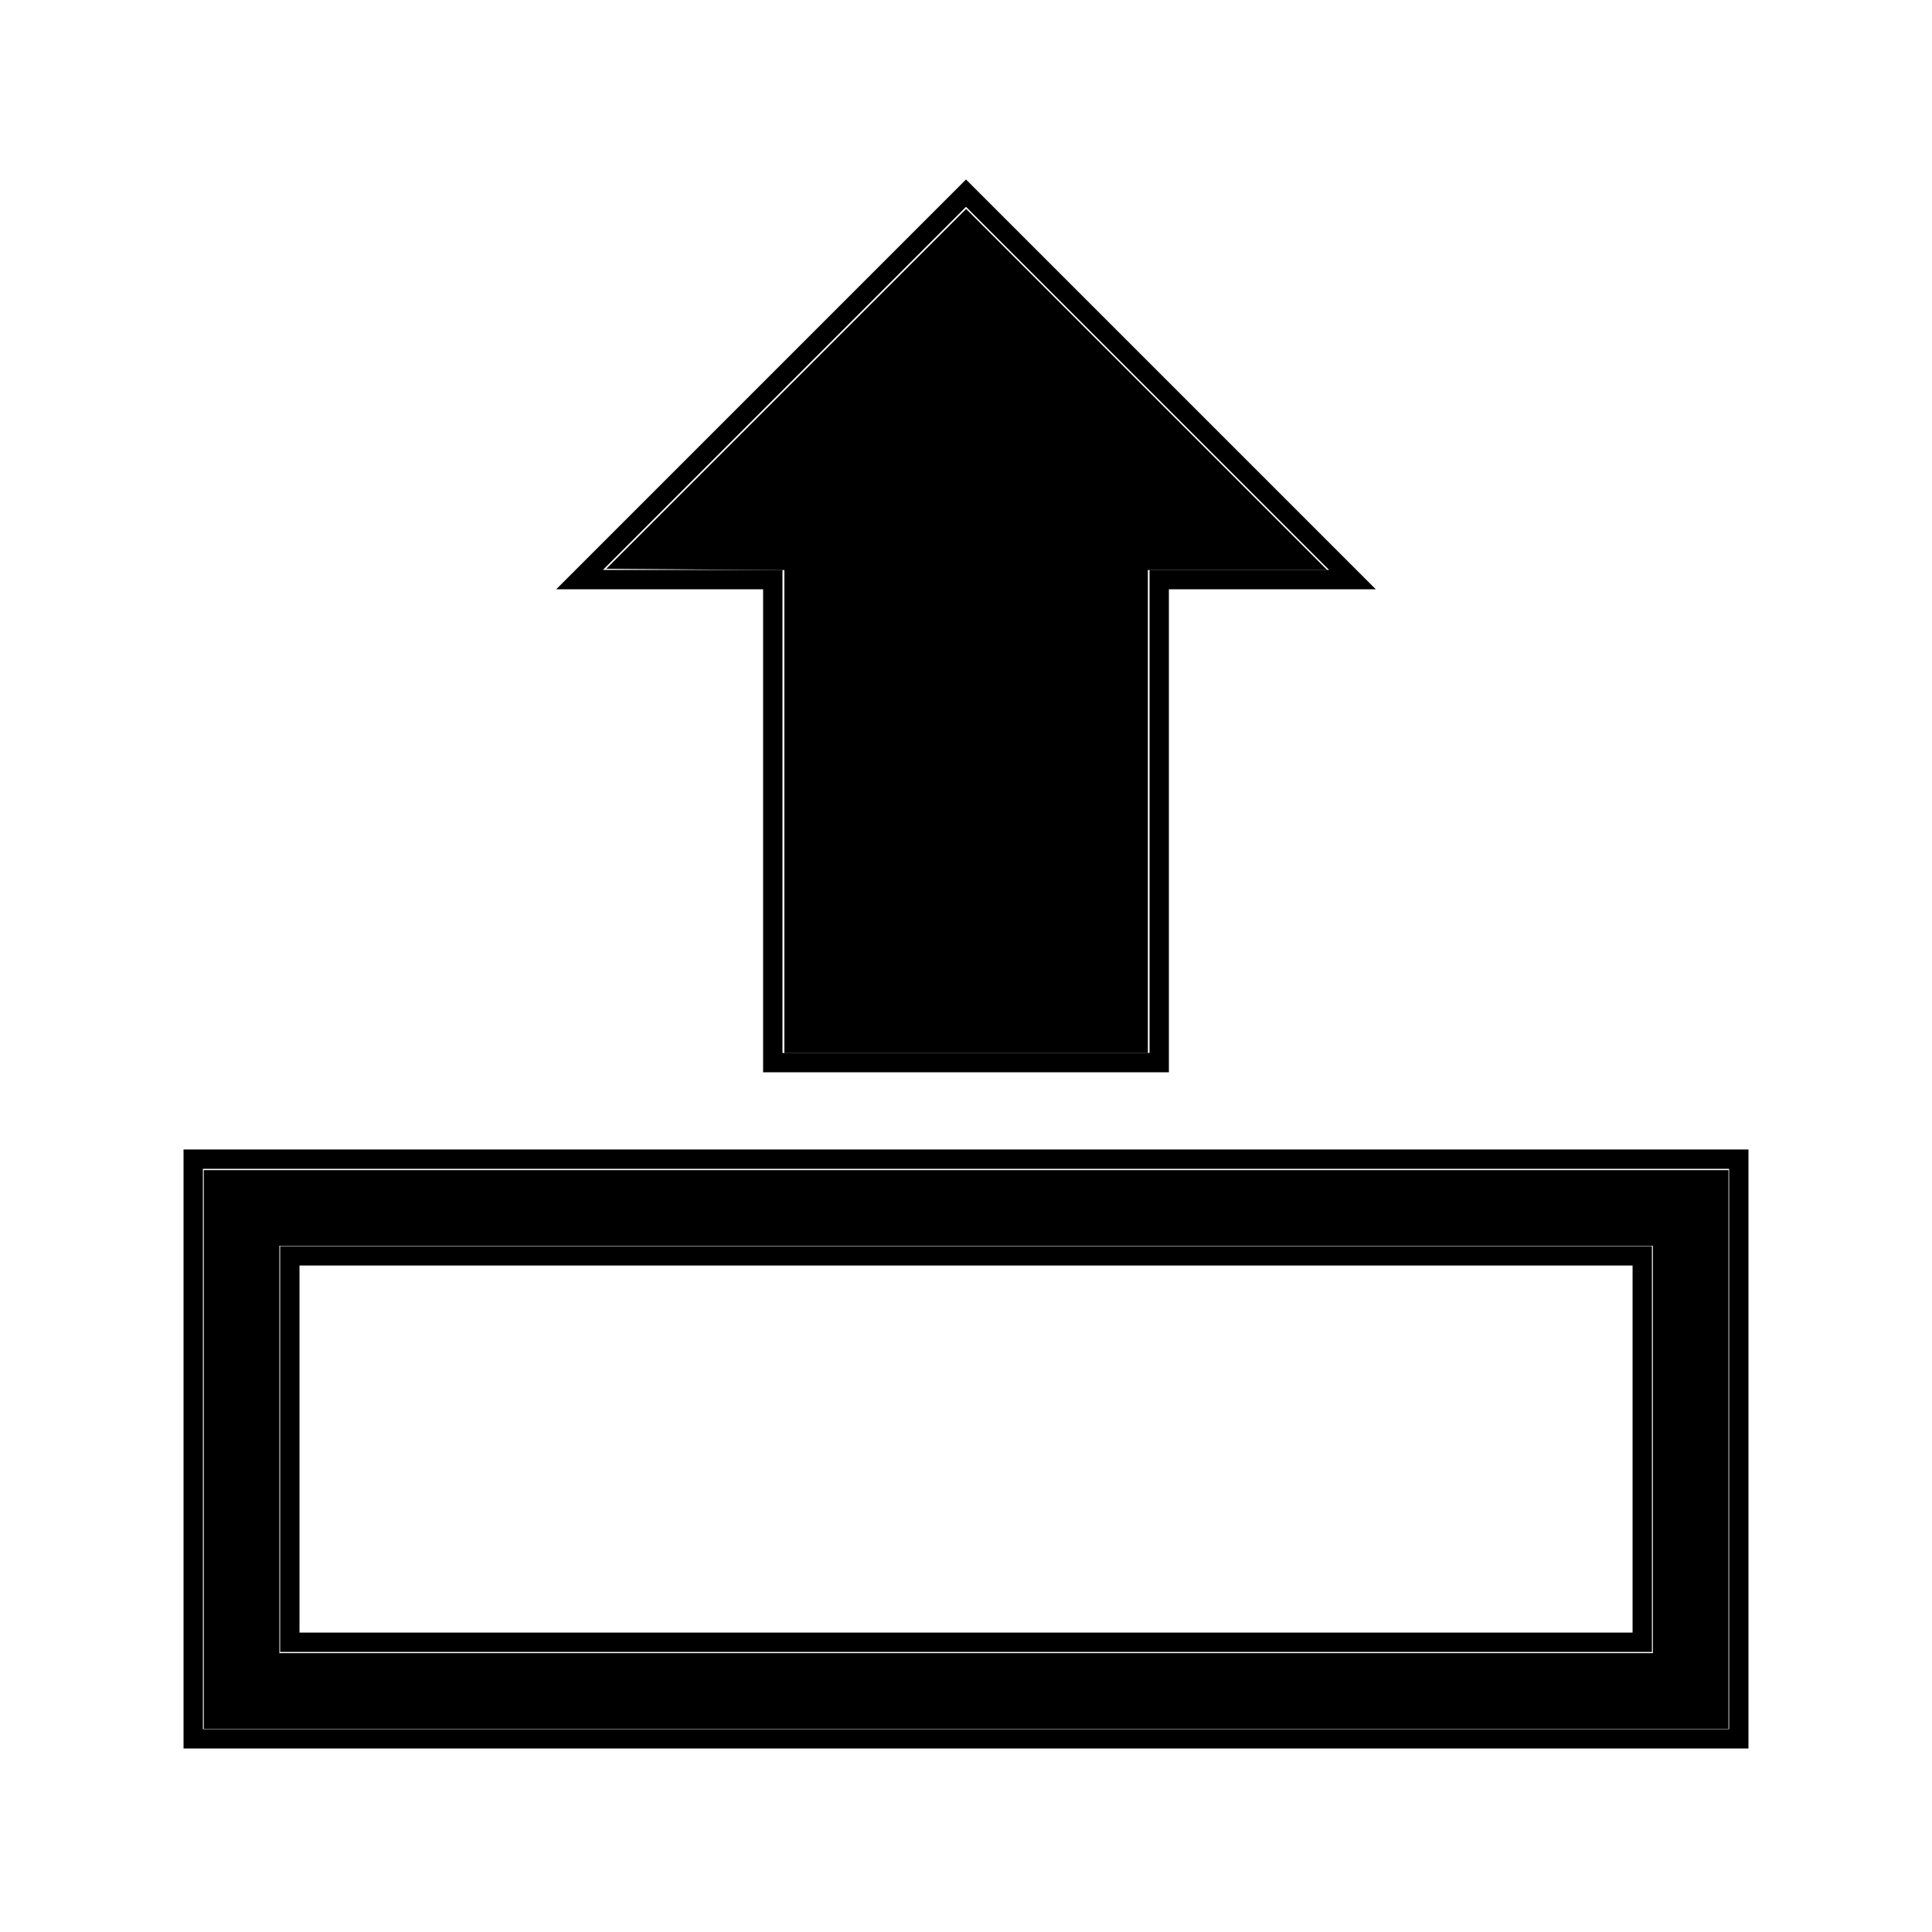
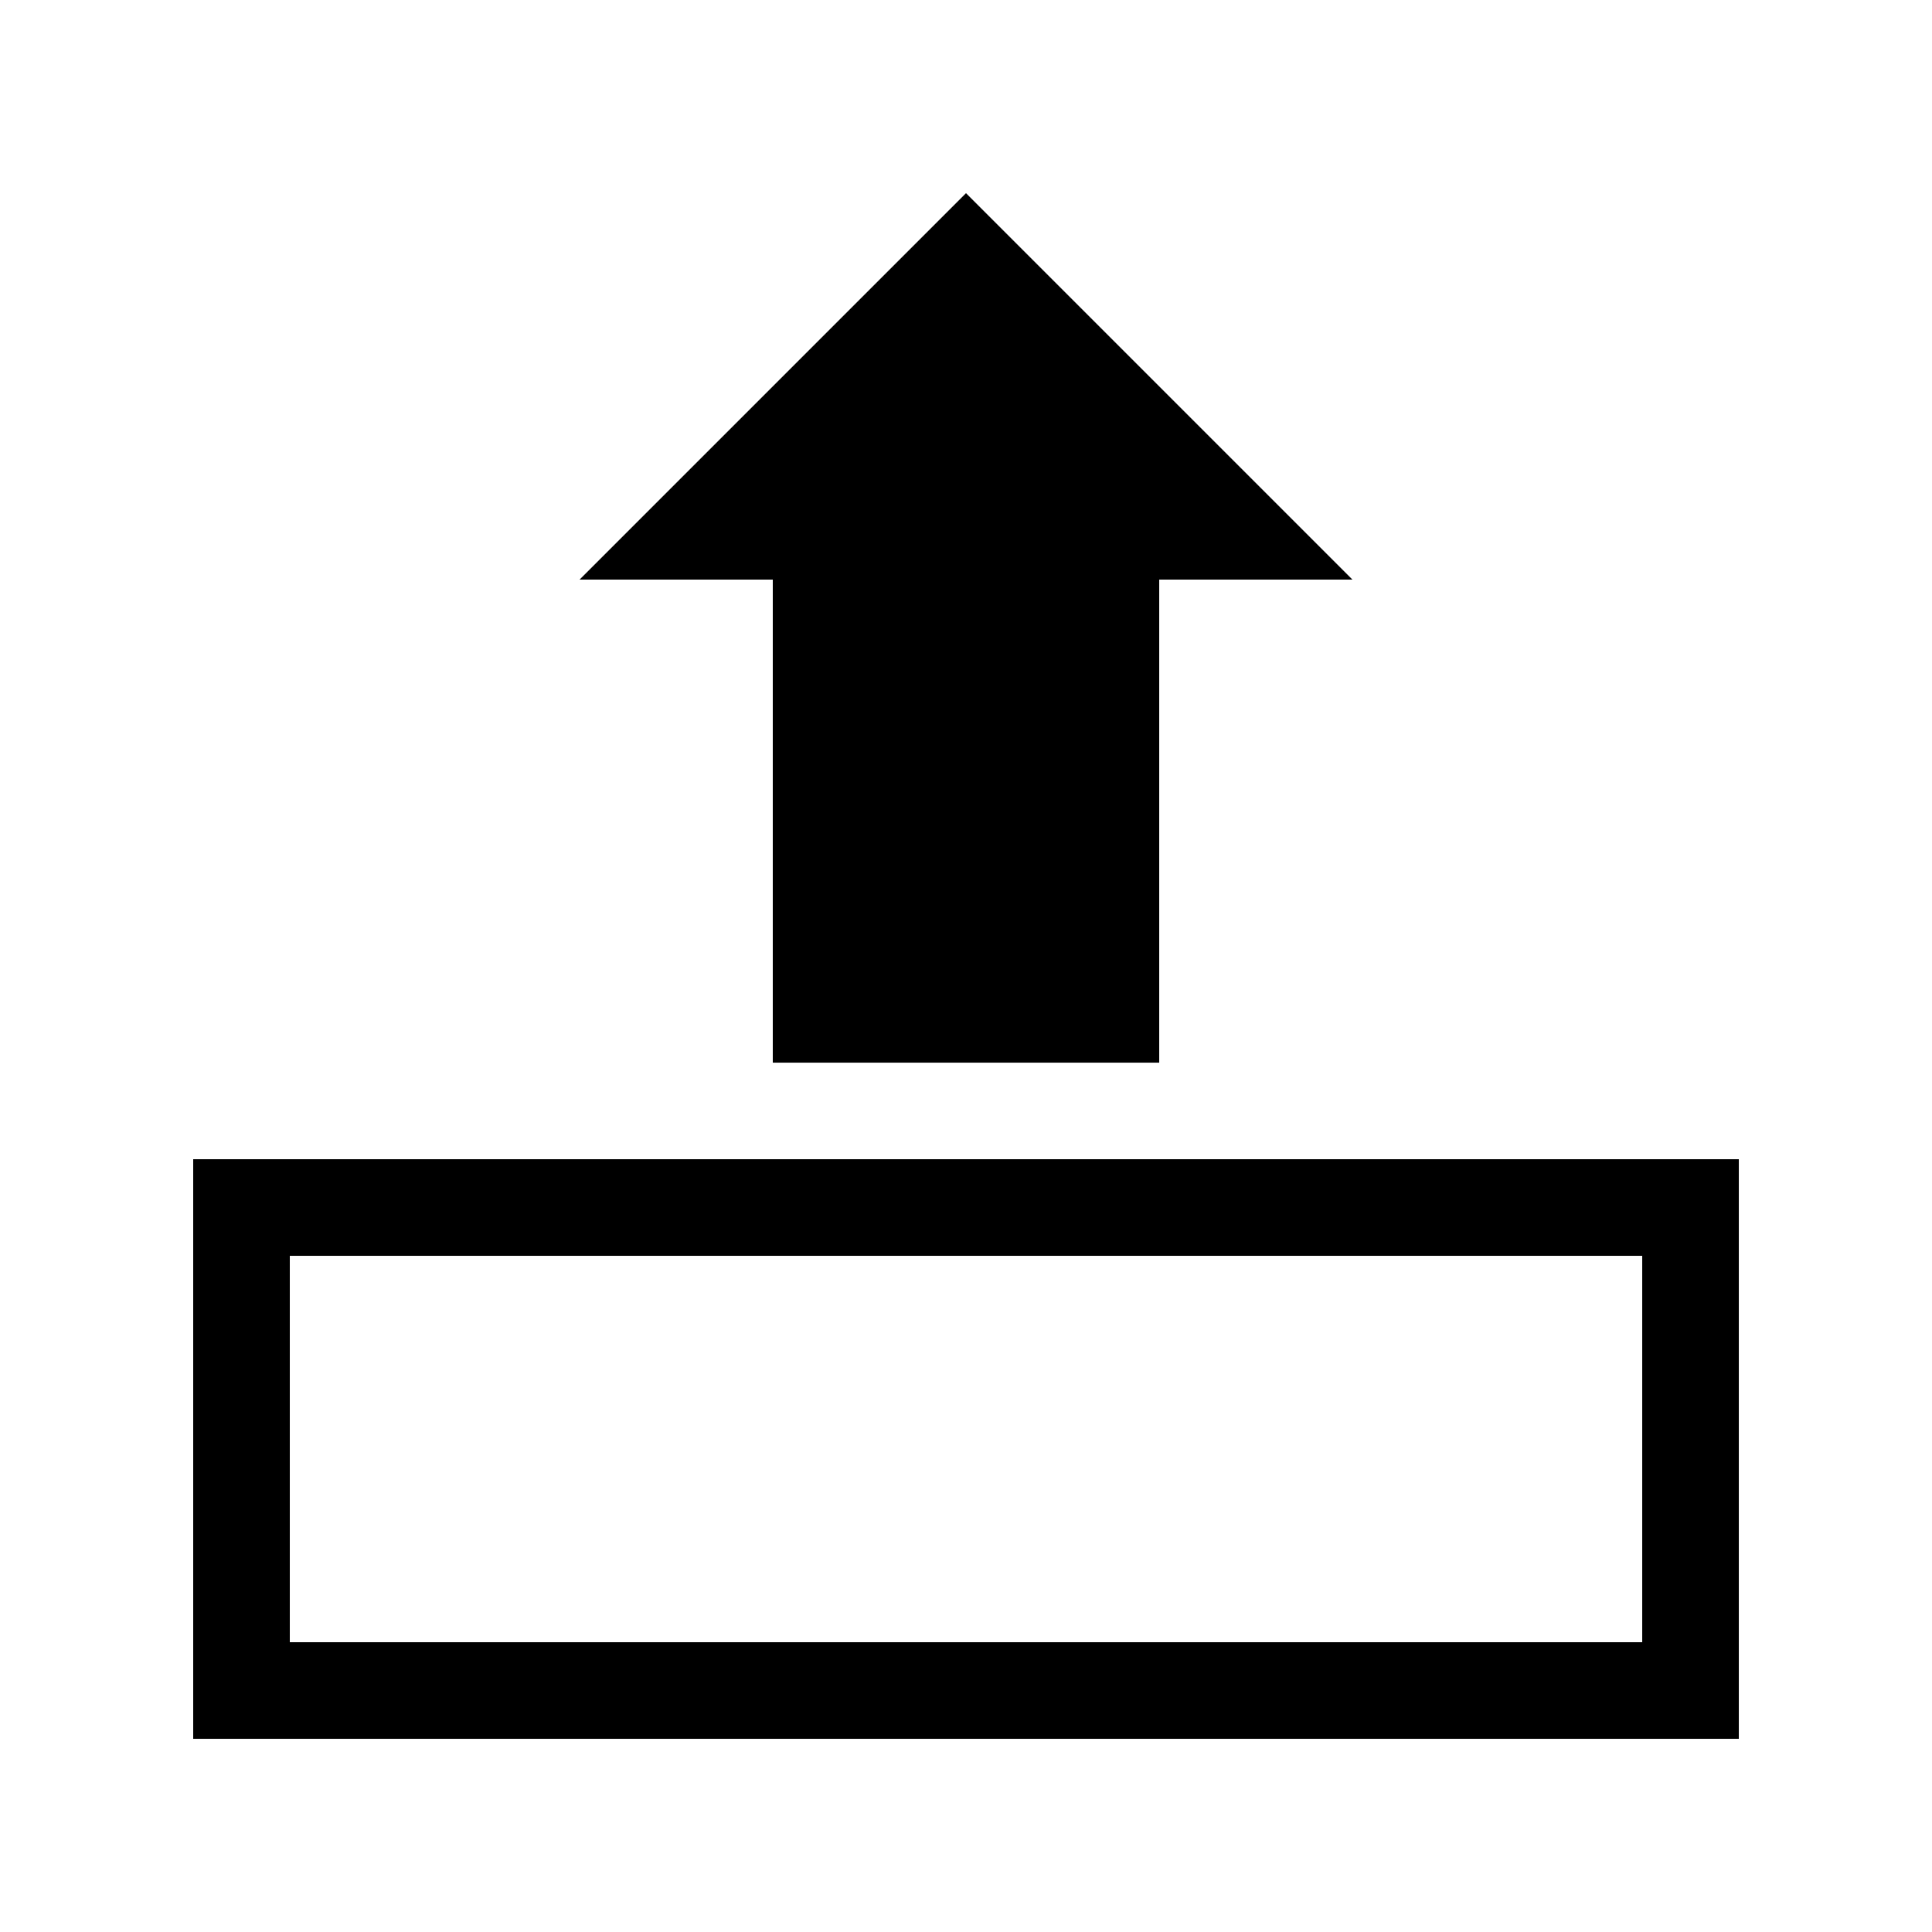
<svg xmlns="http://www.w3.org/2000/svg" width="100" height="100" viewBox="0 0 26.458 26.458" version="1.1" id="svg8">
  <defs id="defs2" />
  <g id="layer1" transform="translate(0,-270.5417)">
-     <path style="fill:none;stroke:#000000;stroke-width:0.265px;stroke-linecap:butt;stroke-linejoin:miter;stroke-opacity:1" d="M 2.646,294.354 H 23.812 v -7.938 H 2.646 Z" id="path4500" />
-     <path style="fill:none;stroke:#000000;stroke-width:0.265px;stroke-linecap:butt;stroke-linejoin:miter;stroke-opacity:1" d="m 3.969,287.74 h 18.521 v 5.292 H 3.969 Z" id="path4502" />
-     <path style="fill:none;stroke:#000000;stroke-width:0.265px;stroke-linecap:butt;stroke-linejoin:miter;stroke-opacity:1" d="M 10.583,285.094 H 15.875 v -6.615 h 2.646 l -5.292,-5.292 -5.292,5.292 h 2.646 z" id="path4504" />
-     <path style="opacity:1;fill:#000000;fill-opacity:1;stroke:none;stroke-width:1.002;stroke-linecap:butt;stroke-linejoin:round;stroke-miterlimit:4;stroke-dasharray:none;stroke-dashoffset:0;stroke-opacity:1;paint-order:normal" d="M 10.547,75.023 V 60.565 H 50.006 89.465 V 75.023 89.481 H 50.006 10.547 Z m 75.004,0 V 64.479 H 50.006 14.461 v 10.543 10.543 h 35.545 35.545 z" id="path4506" transform="matrix(0.2645833,0,0,0.2645833,0,270.5417)" />
-     <path style="opacity:1;fill:#000000;fill-opacity:1;stroke:none;stroke-width:1.002;stroke-linecap:butt;stroke-linejoin:round;stroke-miterlimit:4;stroke-dasharray:none;stroke-dashoffset:0;stroke-opacity:1;paint-order:normal" d="M 40.599,42.005 V 29.506 l -4.609,-0.033 -4.609,-0.033 9.313,-9.312 9.313,-9.312 9.343,9.344 9.343,9.344 h -4.64 -4.64 v 12.501 12.501 h -9.407 -9.407 z" id="path4508" transform="matrix(0.2645833,0,0,0.2645833,0,270.5417)" />
+     <path style="fill:#000000;stroke:none;stroke-width:1px;stroke-linecap:butt;stroke-linejoin:miter;stroke-opacity:1" d="M 10 60 L 10 90 L 90 90 L 90 60 L 10 60 z M 15 65 L 85 65 L 85 85 L 15 85 L 15 65 z " transform="matrix(0.2645833,0,0,0.2645833,0,270.5417)" id="path4500" />
+     <path style="fill:#000000;stroke:none;stroke-width:0.265px;stroke-linecap:butt;stroke-linejoin:miter;stroke-opacity:1" d="M 10.583,285.094 H 15.875 v -6.615 h 2.646 l -5.292,-5.292 -5.292,5.292 h 2.646 z" id="path4504" />
  </g>
</svg>
